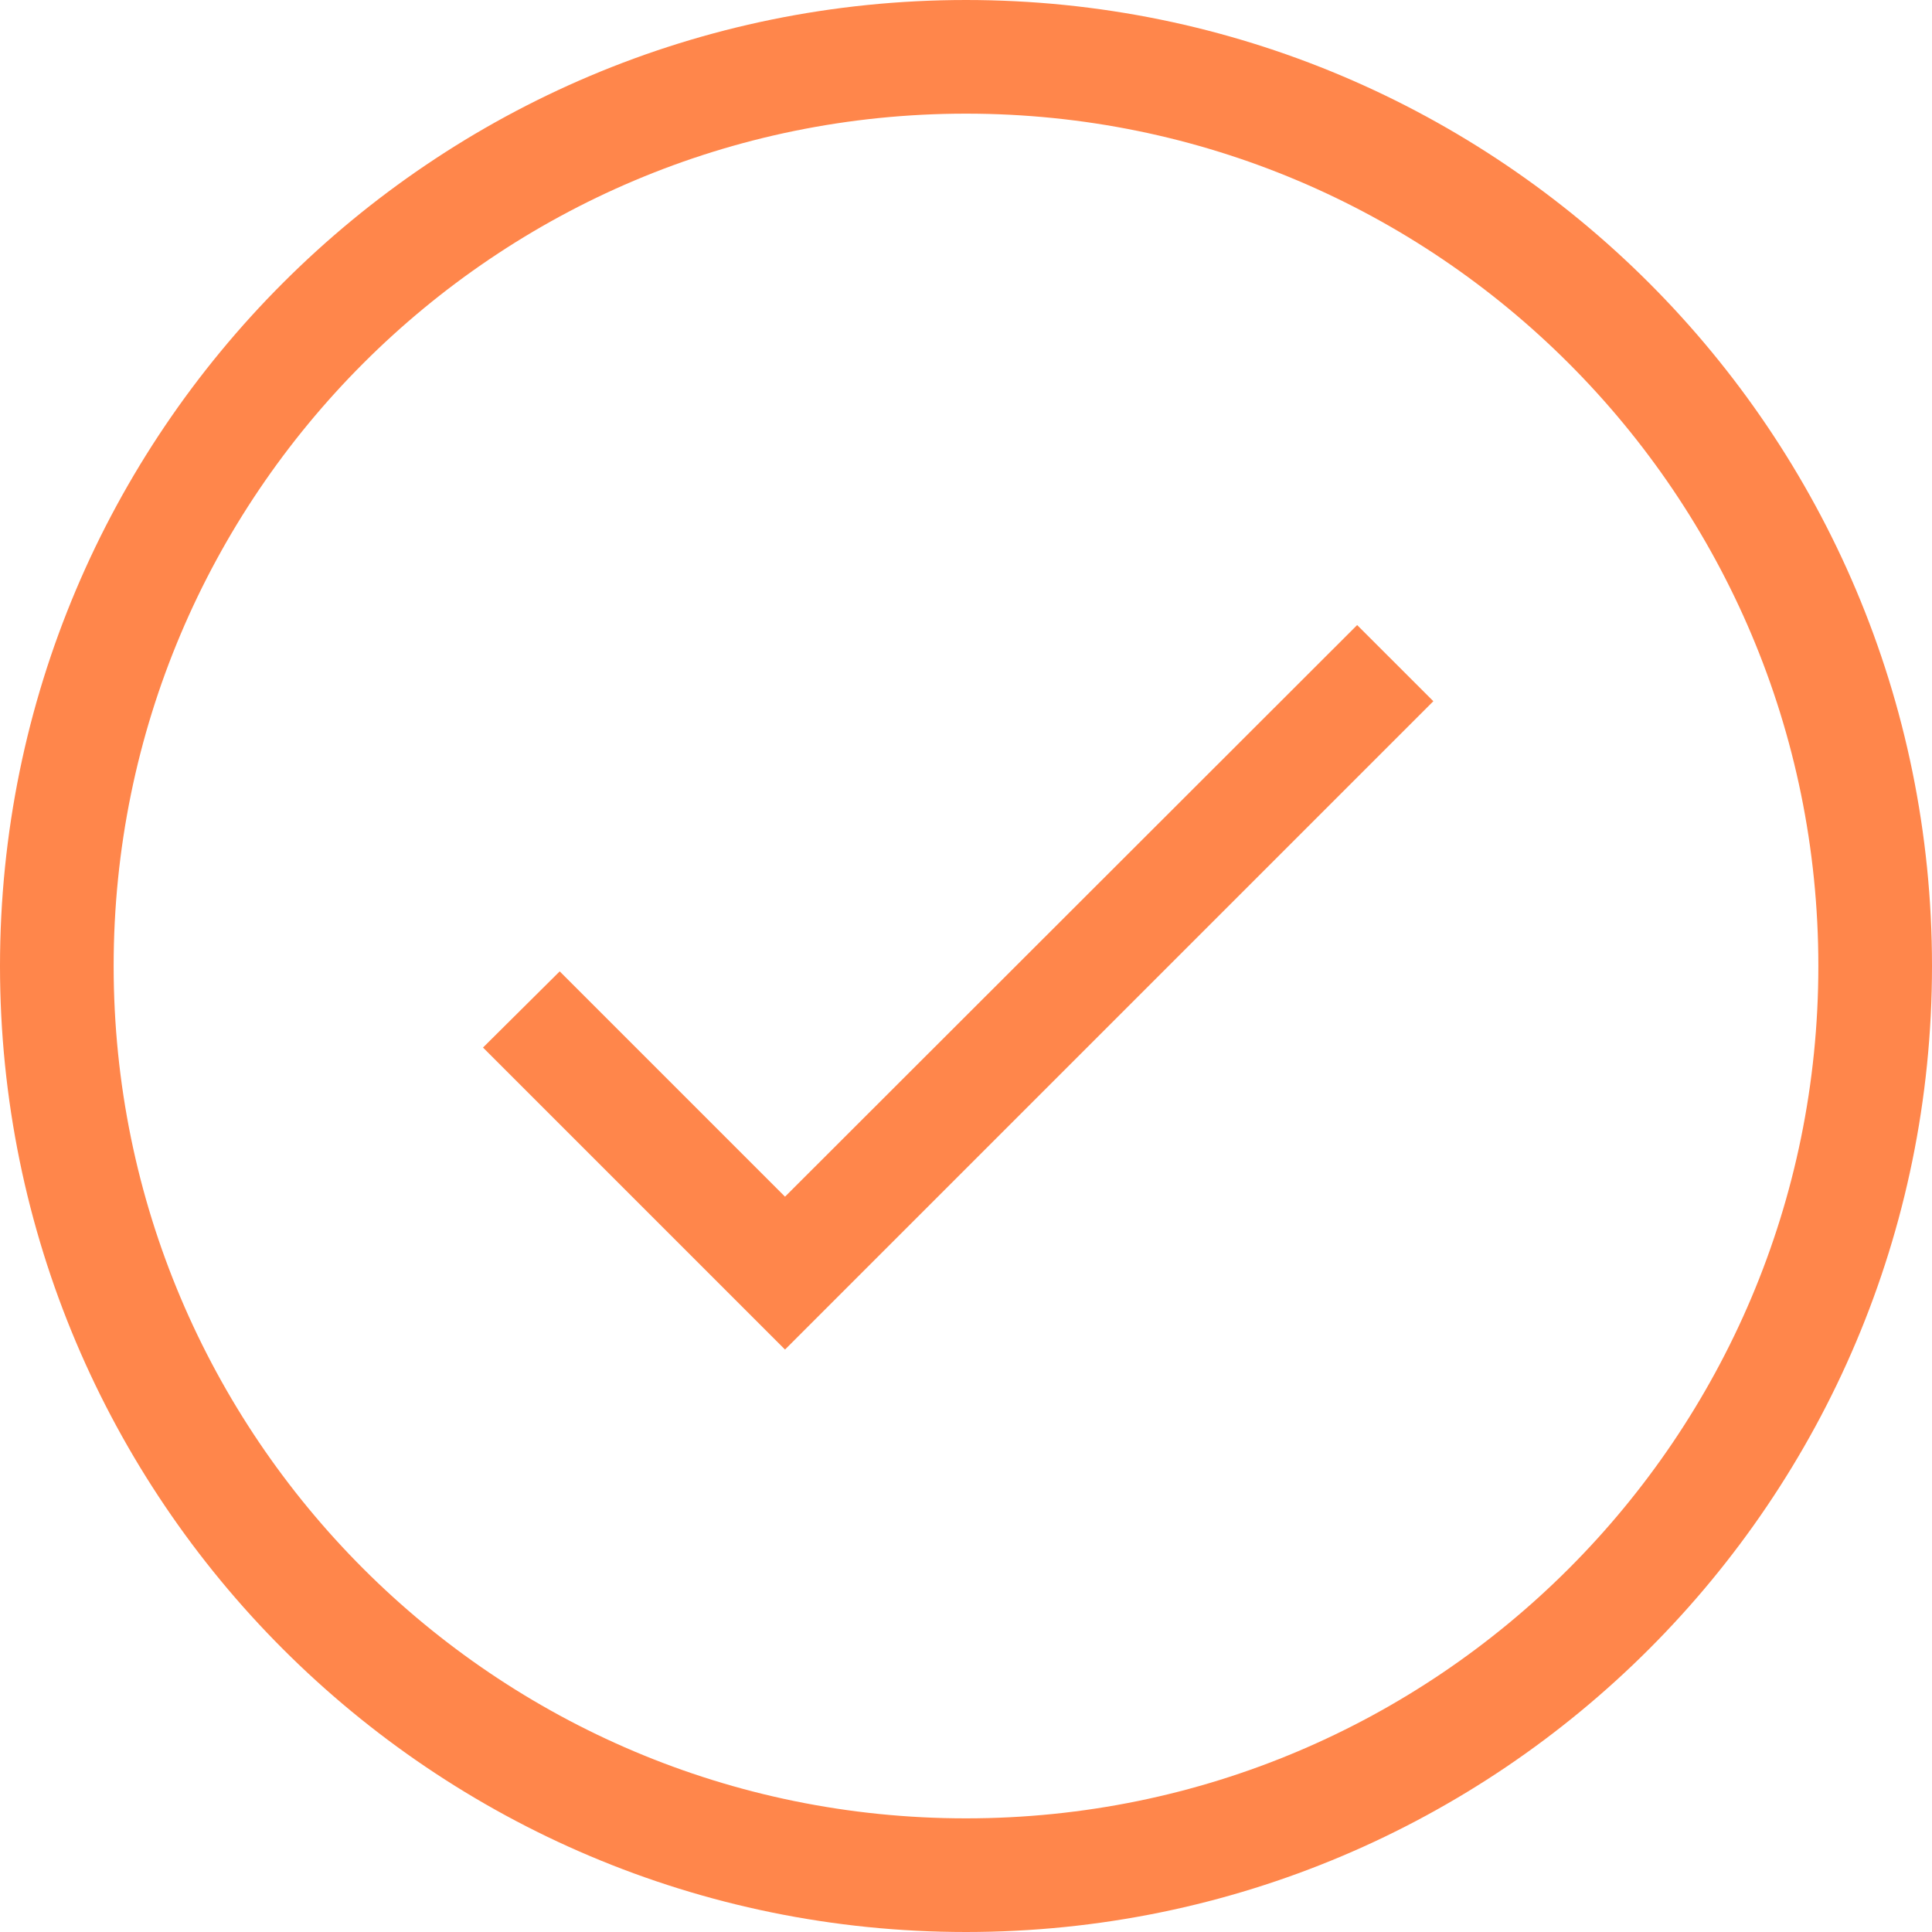
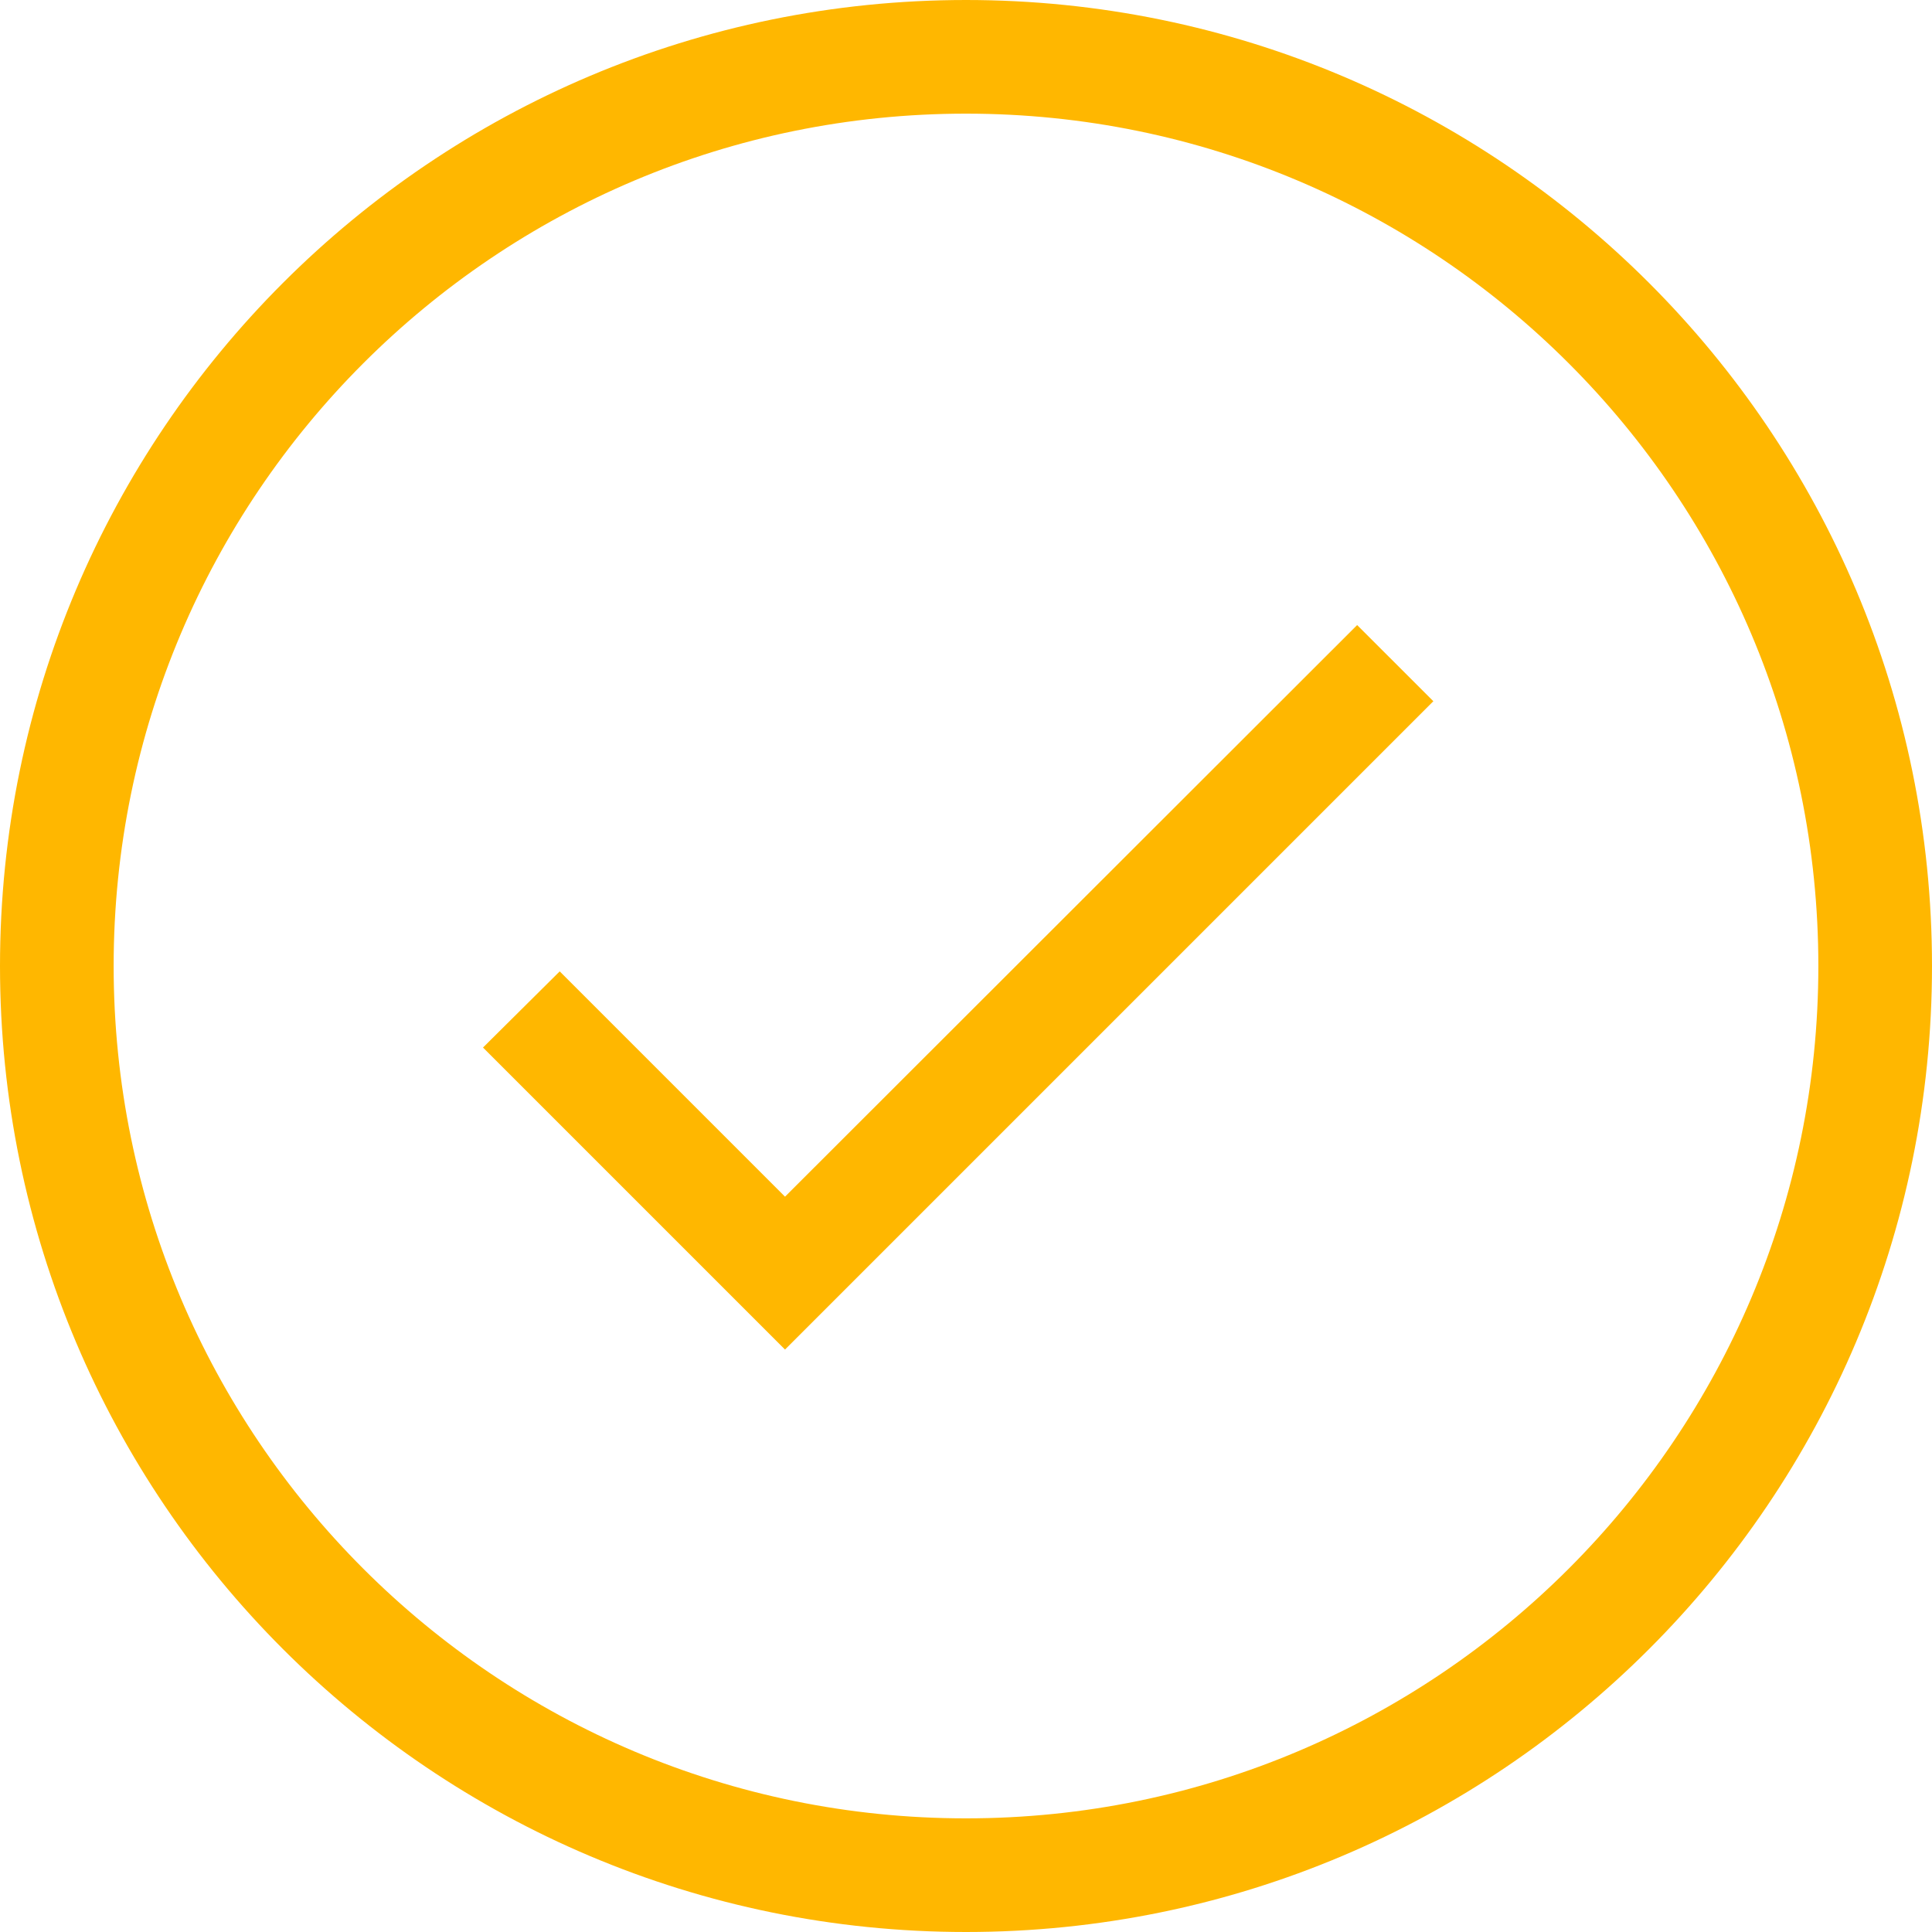
<svg xmlns="http://www.w3.org/2000/svg" width="68" height="68" viewBox="0 0 68 68">
  <g fill="none" fill-rule="evenodd">
-     <circle stroke="#FF864B" stroke-width="4" cx="34" cy="34" r="32" />
-     <path fill="#FF864B" fill-rule="nonzero" d="M27.63 42.119l-7.93-7.93L17 36.87 27.63 47.5l22.819-22.819L47.767 22z" />
+     <circle stroke="#ffb700" stroke-width="4" cx="34" cy="34" r="32" />
+     <path fill="#ffb700" fill-rule="nonzero" d="M27.63 42.119l-7.93-7.93L17 36.87 27.63 47.5l22.819-22.819L47.767 22z" />
  </g>
</svg>
